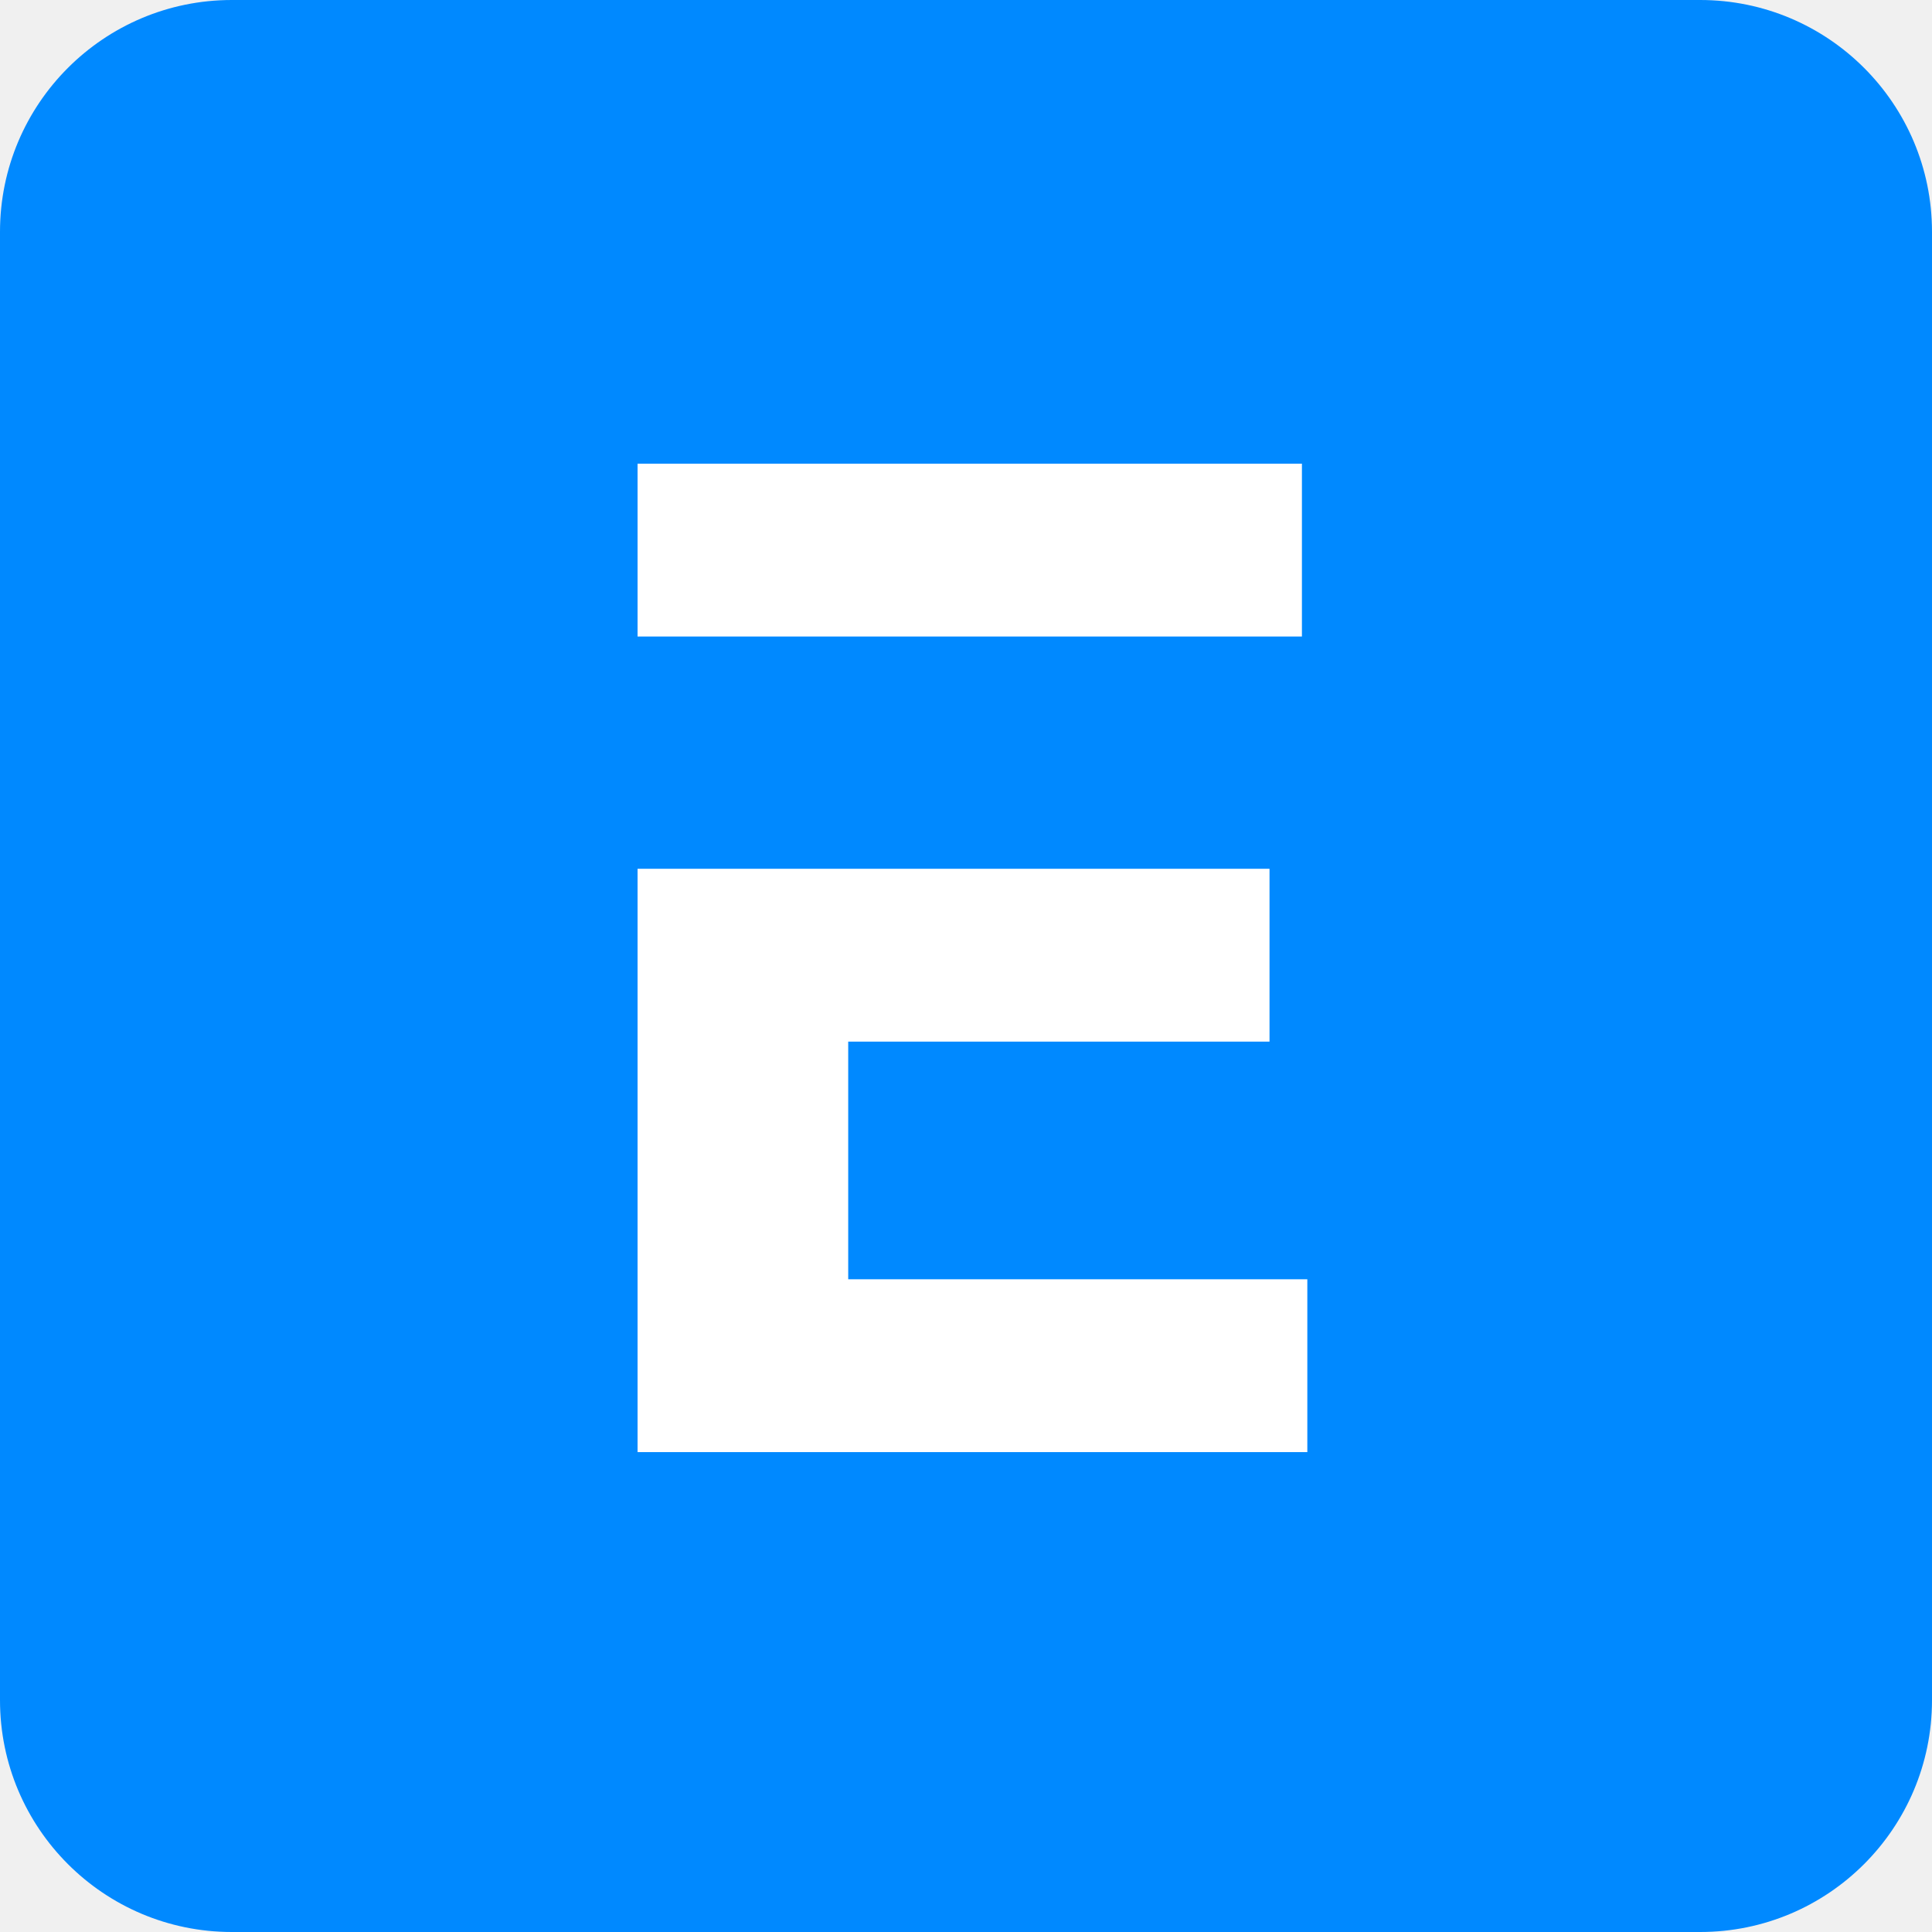
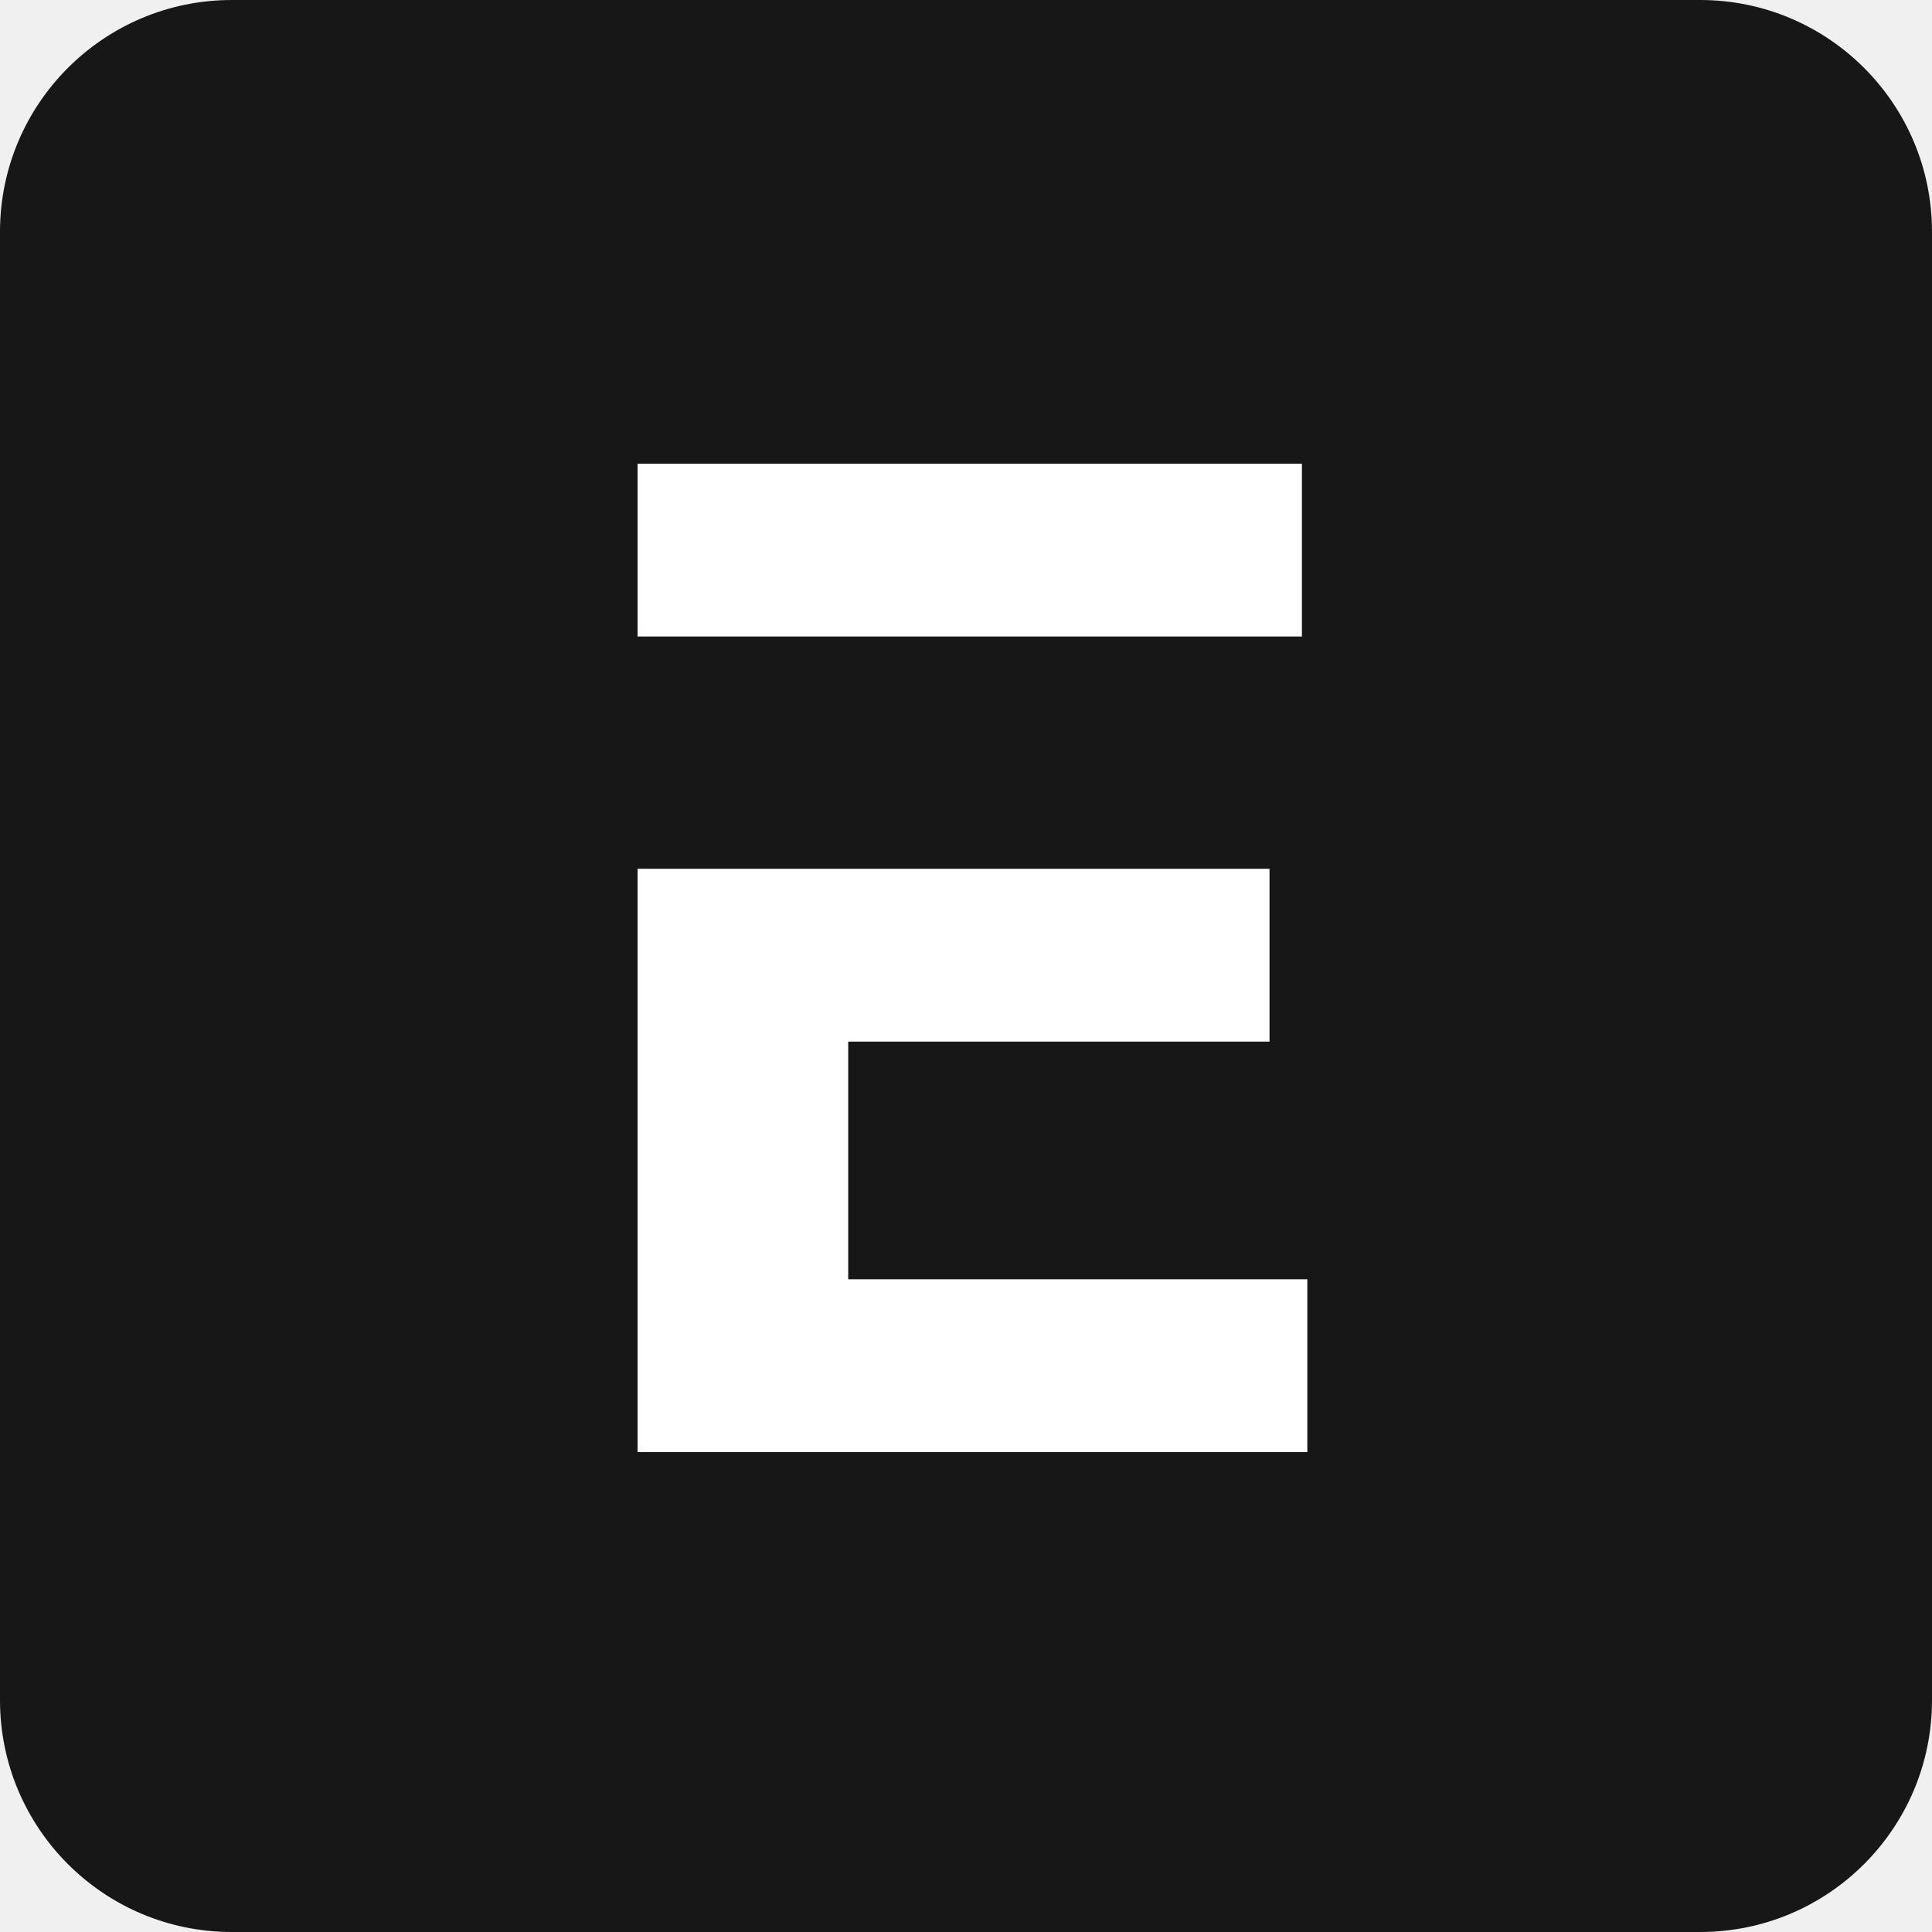
<svg xmlns="http://www.w3.org/2000/svg" width="100" height="100" viewBox="0 0 100 100" fill="none">
-   <path d="M0 12C0 5.373 5.373 0 12 0H88C94.627 0 100 5.373 100 12V88C100 94.627 94.627 100 88 100H12C5.373 100 0 94.627 0 88V12Z" fill="#0089FF" />
+   <path d="M0 12C0 5.373 5.373 0 12 0H88C94.627 0 100 5.373 100 12V88C100 94.627 94.627 100 88 100H12C5.373 100 0 94.627 0 88V12Z" fill="#171717" />
  <path d="M65.71 32.946H67.387V24H33V32.946H43.903H65.71Z" fill="white" />
  <path d="M43.903 66.215V53.914H65.71V44.968H43.903H33V75.161H67.667V66.215H43.903Z" fill="white" />
</svg>
